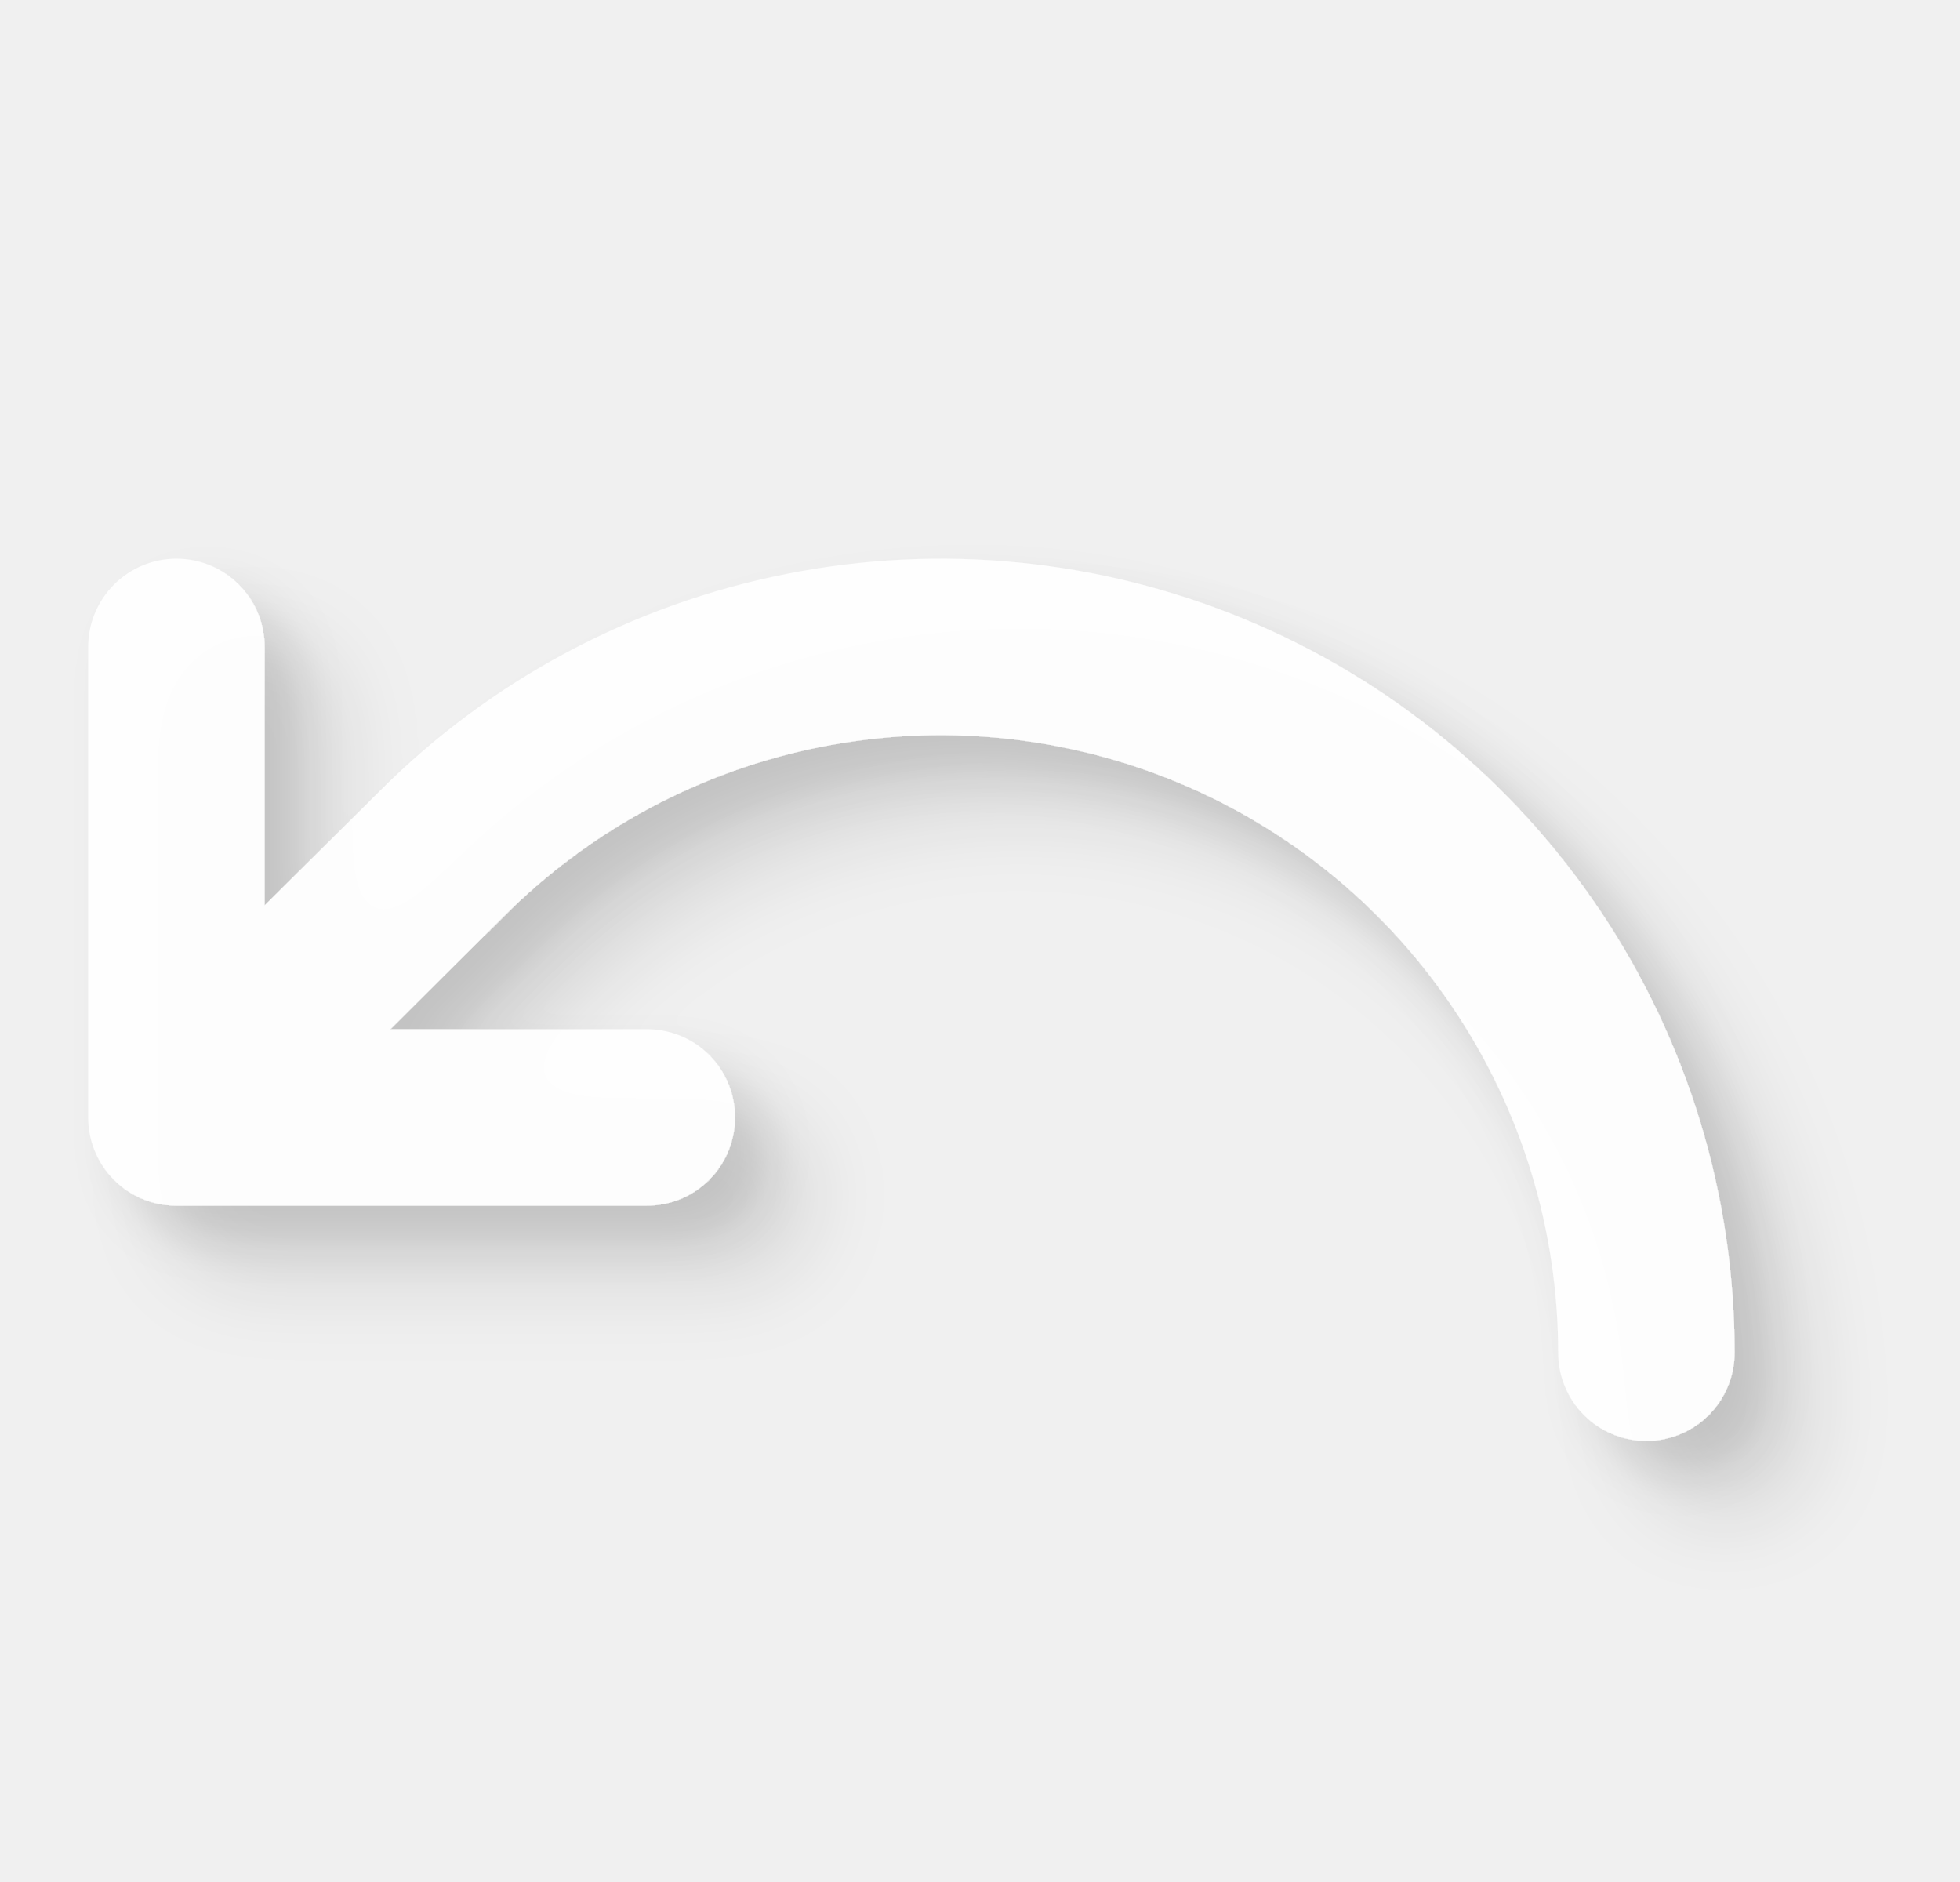
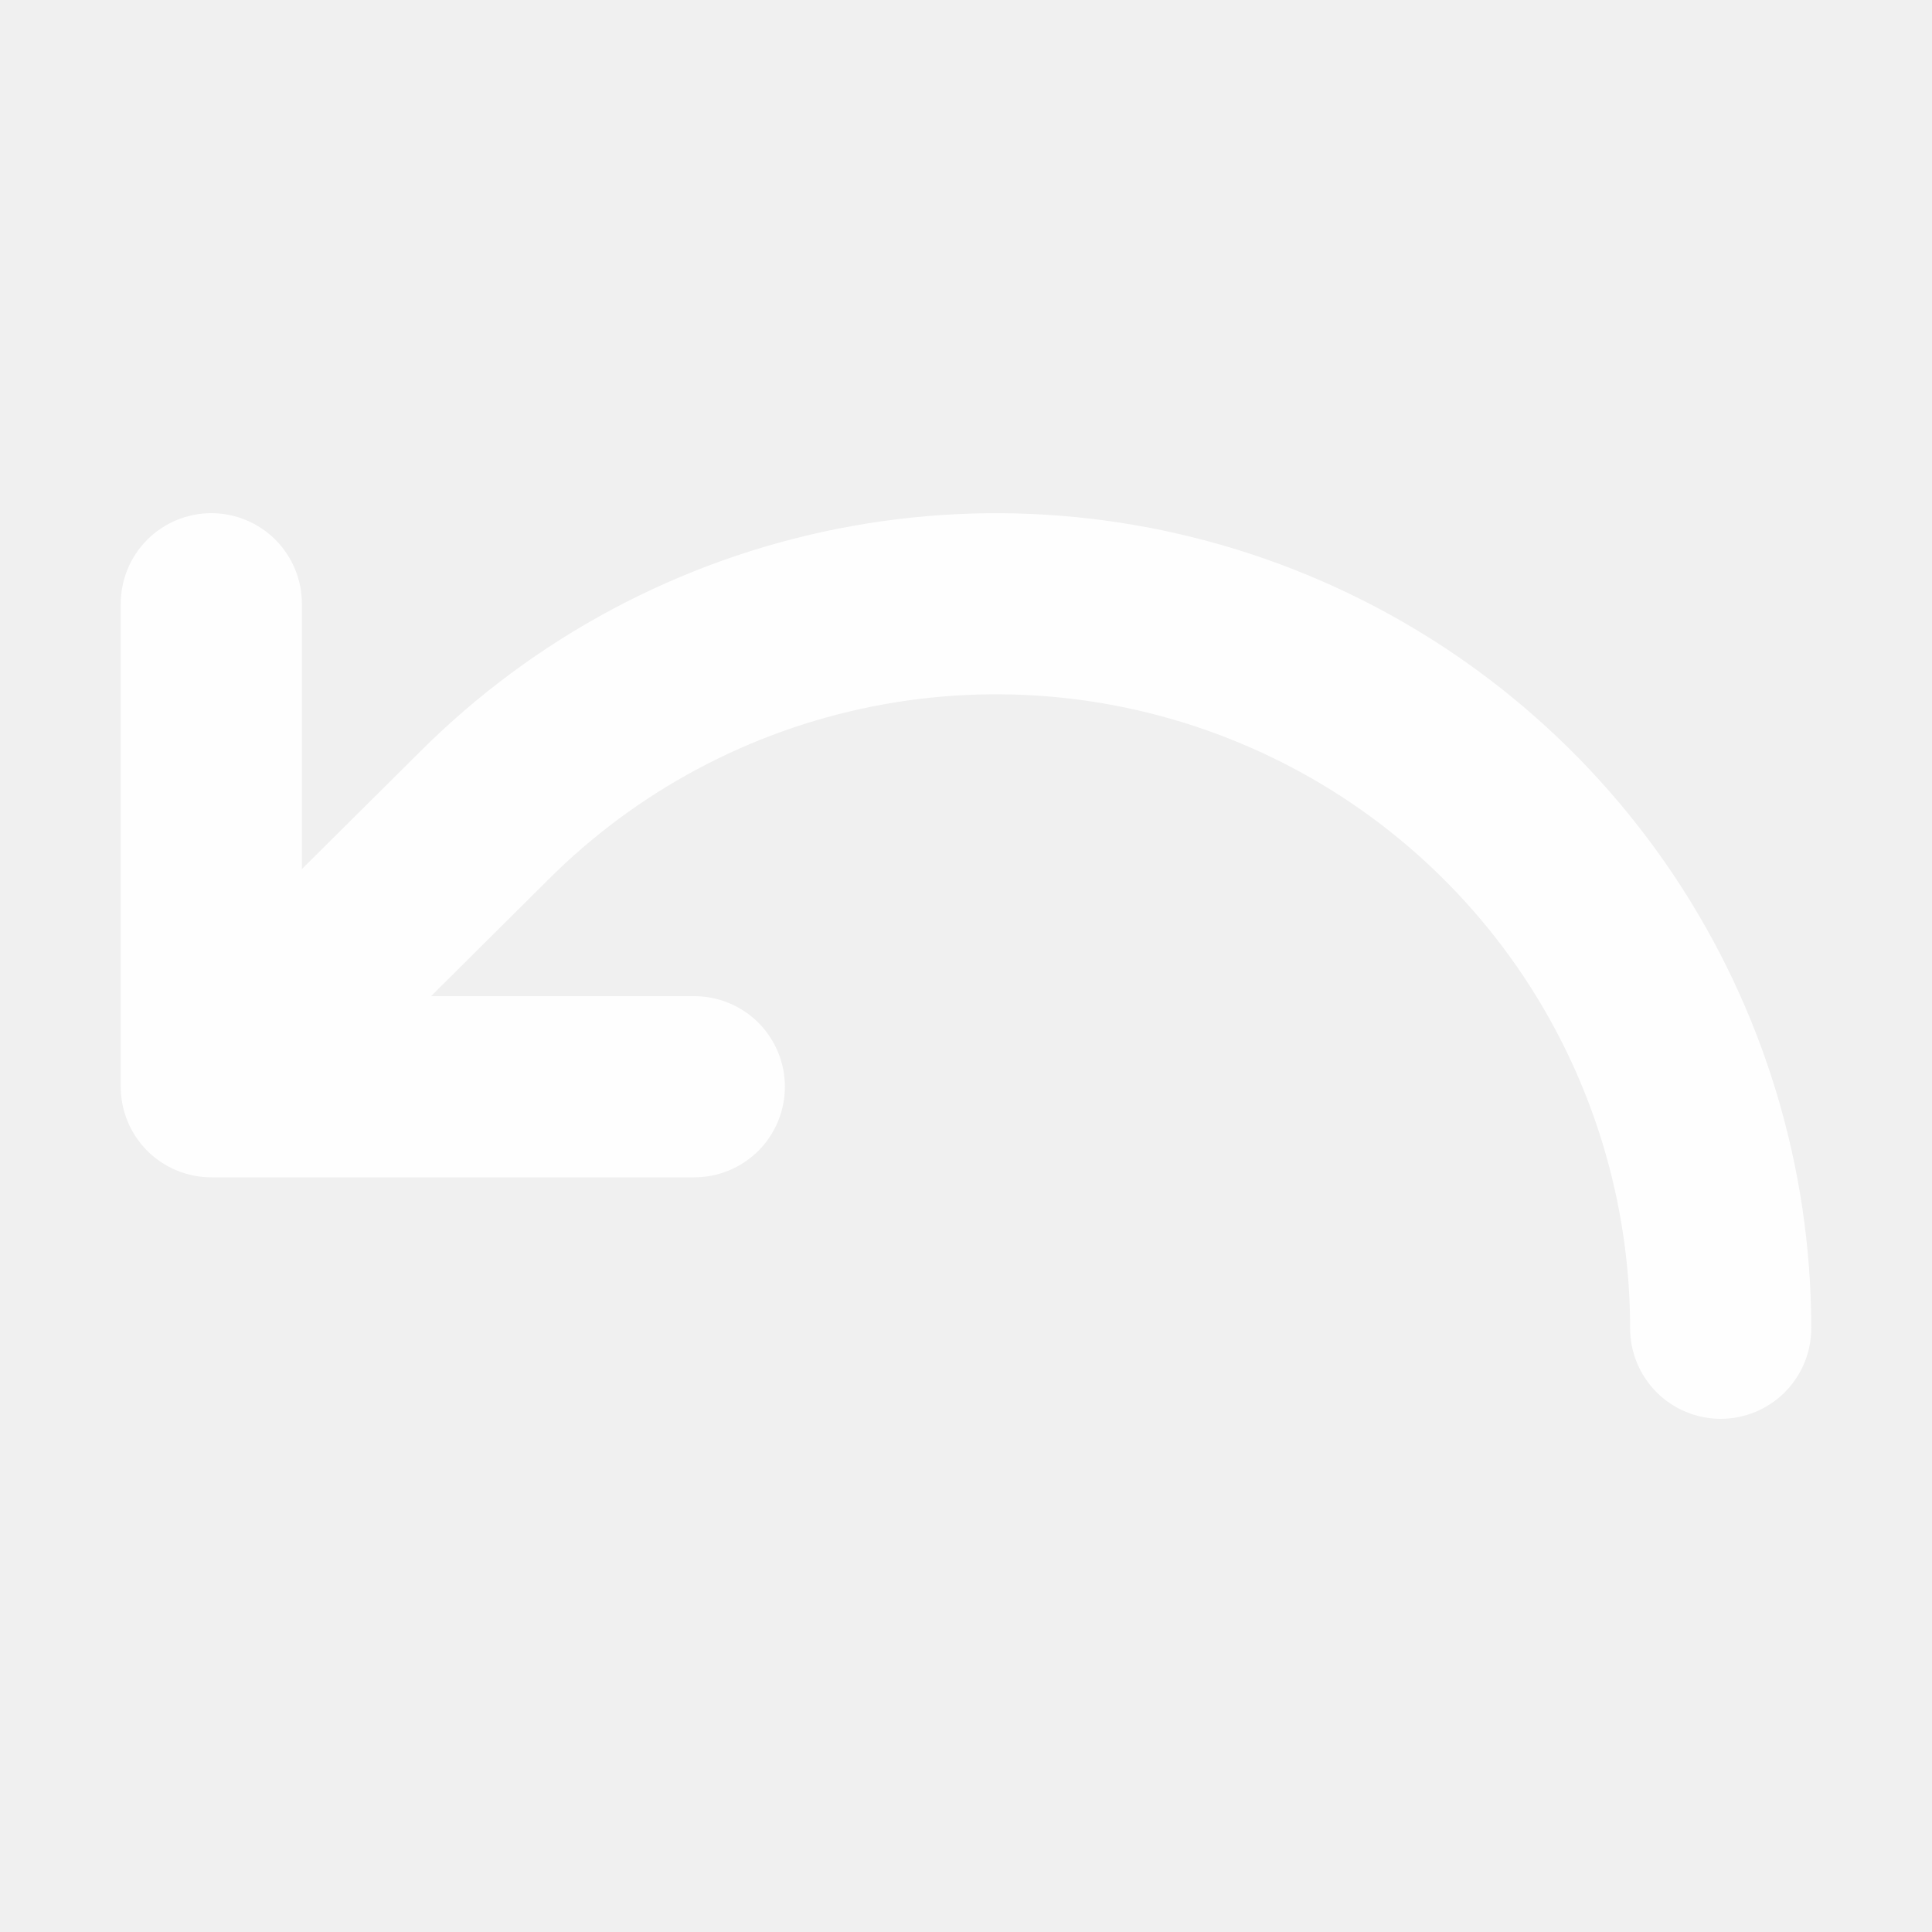
- <svg xmlns="http://www.w3.org/2000/svg" width="25" height="24" viewBox="0 0 25 24" fill="none">
-   <g filter="url(#filter0_dd_262_5002)">
-     <path d="M22.125 17.25C22.125 17.548 22.006 17.834 21.796 18.046C21.584 18.256 21.298 18.375 21 18.375C20.702 18.375 20.416 18.256 20.204 18.046C19.994 17.834 19.875 17.548 19.875 17.25C19.875 15.692 19.413 14.17 18.548 12.875C17.683 11.579 16.453 10.57 15.014 9.974C13.575 9.378 11.991 9.222 10.463 9.526C8.936 9.83 7.533 10.58 6.431 11.681L4.979 13.125H8.25C8.548 13.125 8.835 13.243 9.046 13.454C9.256 13.665 9.375 13.952 9.375 14.25C9.375 14.548 9.256 14.835 9.046 15.046C8.835 15.257 8.548 15.375 8.25 15.375H2.25C1.952 15.375 1.665 15.257 1.454 15.046C1.244 14.835 1.125 14.548 1.125 14.25V8.25C1.125 7.952 1.244 7.665 1.454 7.455C1.665 7.244 1.952 7.125 2.25 7.125C2.548 7.125 2.835 7.244 3.046 7.455C3.256 7.665 3.375 7.952 3.375 8.25V11.546L4.843 10.088C6.259 8.673 8.063 7.71 10.027 7.32C11.991 6.929 14.027 7.13 15.876 7.897C17.726 8.663 19.307 9.961 20.419 11.626C21.531 13.291 22.125 15.248 22.125 17.25Z" fill="white" fill-opacity="0.95" />
+ <svg xmlns="http://www.w3.org/2000/svg" width="32" height="32" viewBox="0 0 32 32" fill="none">
+   <g transform="translate(2, 8.5)">
+     <path id="Vector" d="M28 13.5C28 13.898 27.842 14.279 27.561 14.561C27.279 14.842 26.898 15 26.5 15C26.102 15 25.721 14.842 25.439 14.561C25.158 14.279 25 13.898 25 13.5C25 11.423 24.384 9.393 23.231 7.666C22.077 5.939 20.437 4.593 18.518 3.799C16.6 3.004 14.488 2.796 12.451 3.201C10.414 3.606 8.543 4.606 7.075 6.075L5.139 8H9.5C9.898 8 10.279 8.158 10.561 8.439C10.842 8.721 11 9.102 11 9.5C11 9.898 10.842 10.279 10.561 10.561C10.279 10.842 9.898 11 9.5 11H1.5C1.102 11 0.721 10.842 0.439 10.561C0.158 10.279 0 9.898 0 9.5V1.5C0 1.102 0.158 0.721 0.439 0.439C0.721 0.158 1.102 0 1.5 0C1.898 0 2.279 0.158 2.561 0.439C2.842 0.721 3 1.102 3 1.5V5.895L4.957 3.951C6.846 2.064 9.251 0.779 11.87 0.259C14.488 -0.261 17.202 0.007 19.668 1.029C22.134 2.051 24.242 3.781 25.725 6.001C27.208 8.221 28 10.83 28 13.5Z" fill="white" fill-opacity="0.95" />
  </g>
-   <defs>
-     <filter id="filter0_dd_262_5002" x="-0.2" y="-0.2" width="26.2" height="26.2" filterUnits="userSpaceOnUse" color-interpolation-filters="sRGB">
-       <feFlood flood-opacity="0" result="BackgroundImageFix" />
-       <feColorMatrix in="SourceAlpha" type="matrix" values="0 0 0 0 0 0 0 0 0 0 0 0 0 0 0 0 0 0 127 0" result="hardAlpha" />
-       <feOffset dx="1" dy="1" />
-       <feGaussianBlur stdDeviation="0.5" />
-       <feColorMatrix type="matrix" values="0 0 0 0 0 0 0 0 0 0 0 0 0 0 0 0 0 0 0.1 0" />
-       <feBlend mode="normal" in2="BackgroundImageFix" result="effect1_dropShadow_262_5002" />
-       <feColorMatrix in="SourceAlpha" type="matrix" values="0 0 0 0 0 0 0 0 0 0 0 0 0 0 0 0 0 0 127 0" result="hardAlpha" />
-       <feOffset dx="0.4" dy="0.4" />
-       <feGaussianBlur stdDeviation="0.3" />
-       <feComposite in2="hardAlpha" operator="out" />
-       <feColorMatrix type="matrix" values="0 0 0 0 0 0 0 0 0 0 0 0 0 0 0 0 0 0 0.1 0" />
-       <feBlend mode="normal" in2="effect1_dropShadow_262_5002" result="effect2_dropShadow_262_5002" />
-       <feBlend mode="normal" in="SourceGraphic" in2="effect2_dropShadow_262_5002" result="shape" />
-     </filter>
-   </defs>
</svg>
